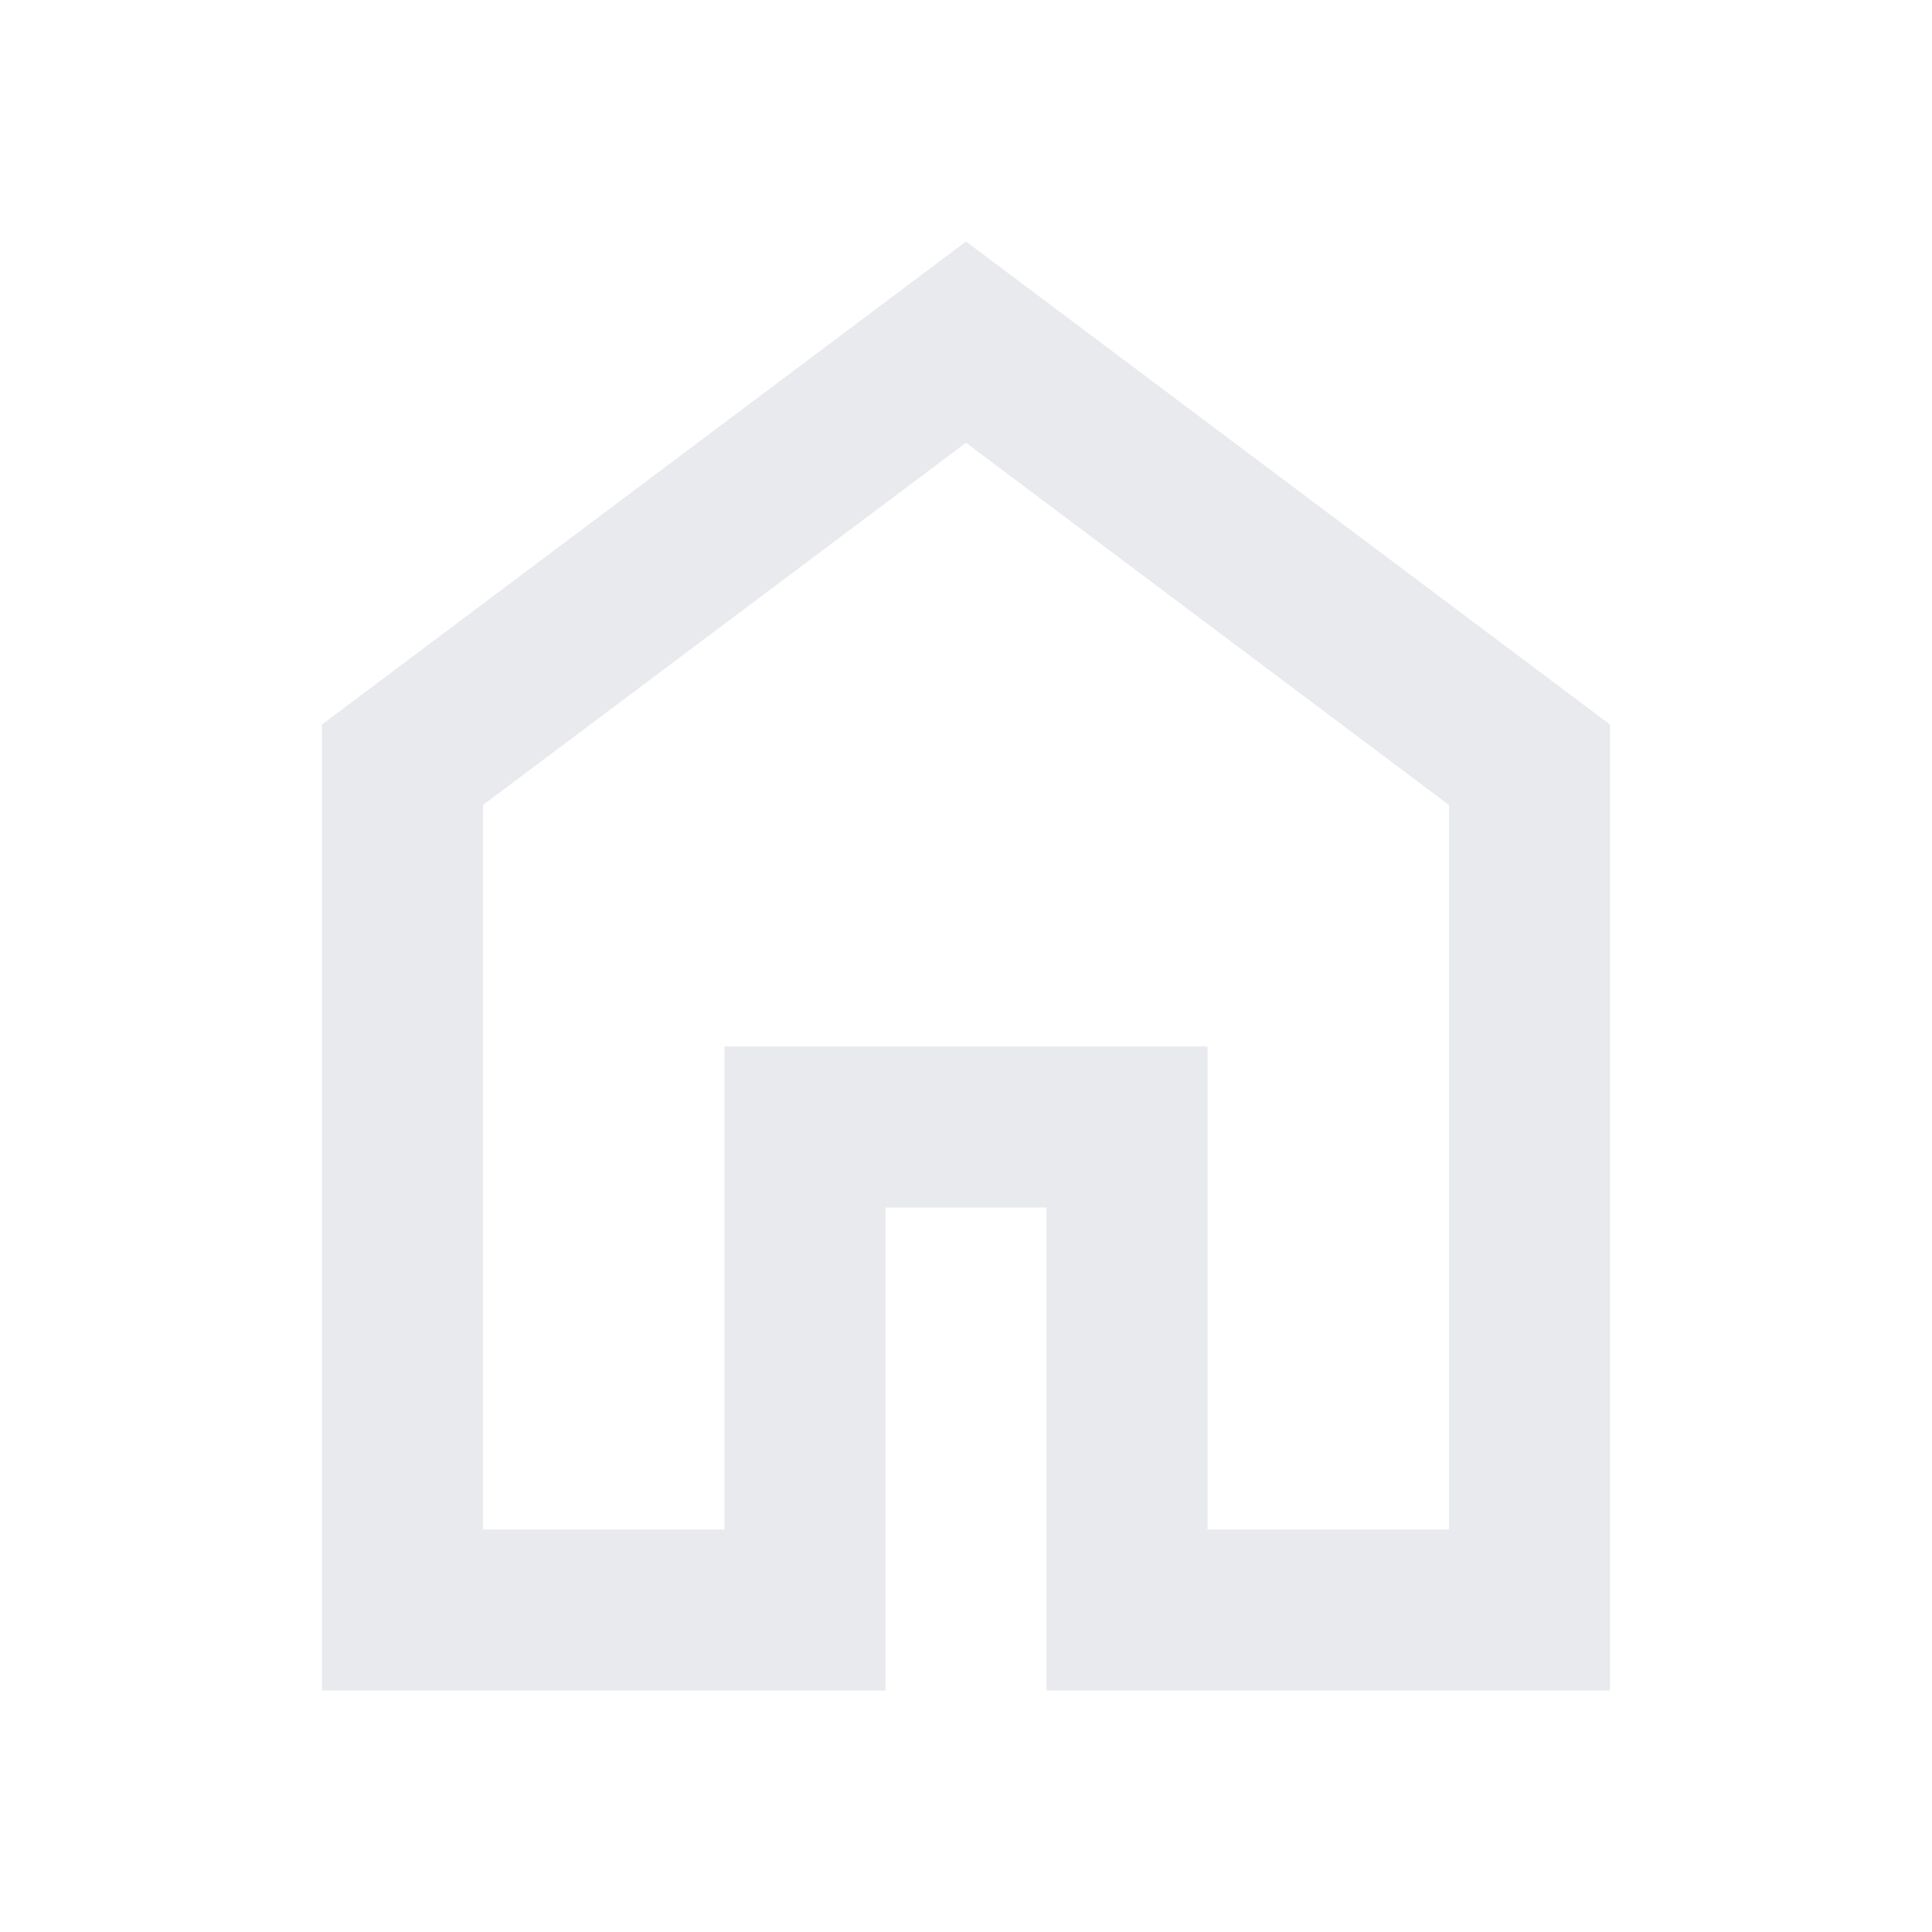
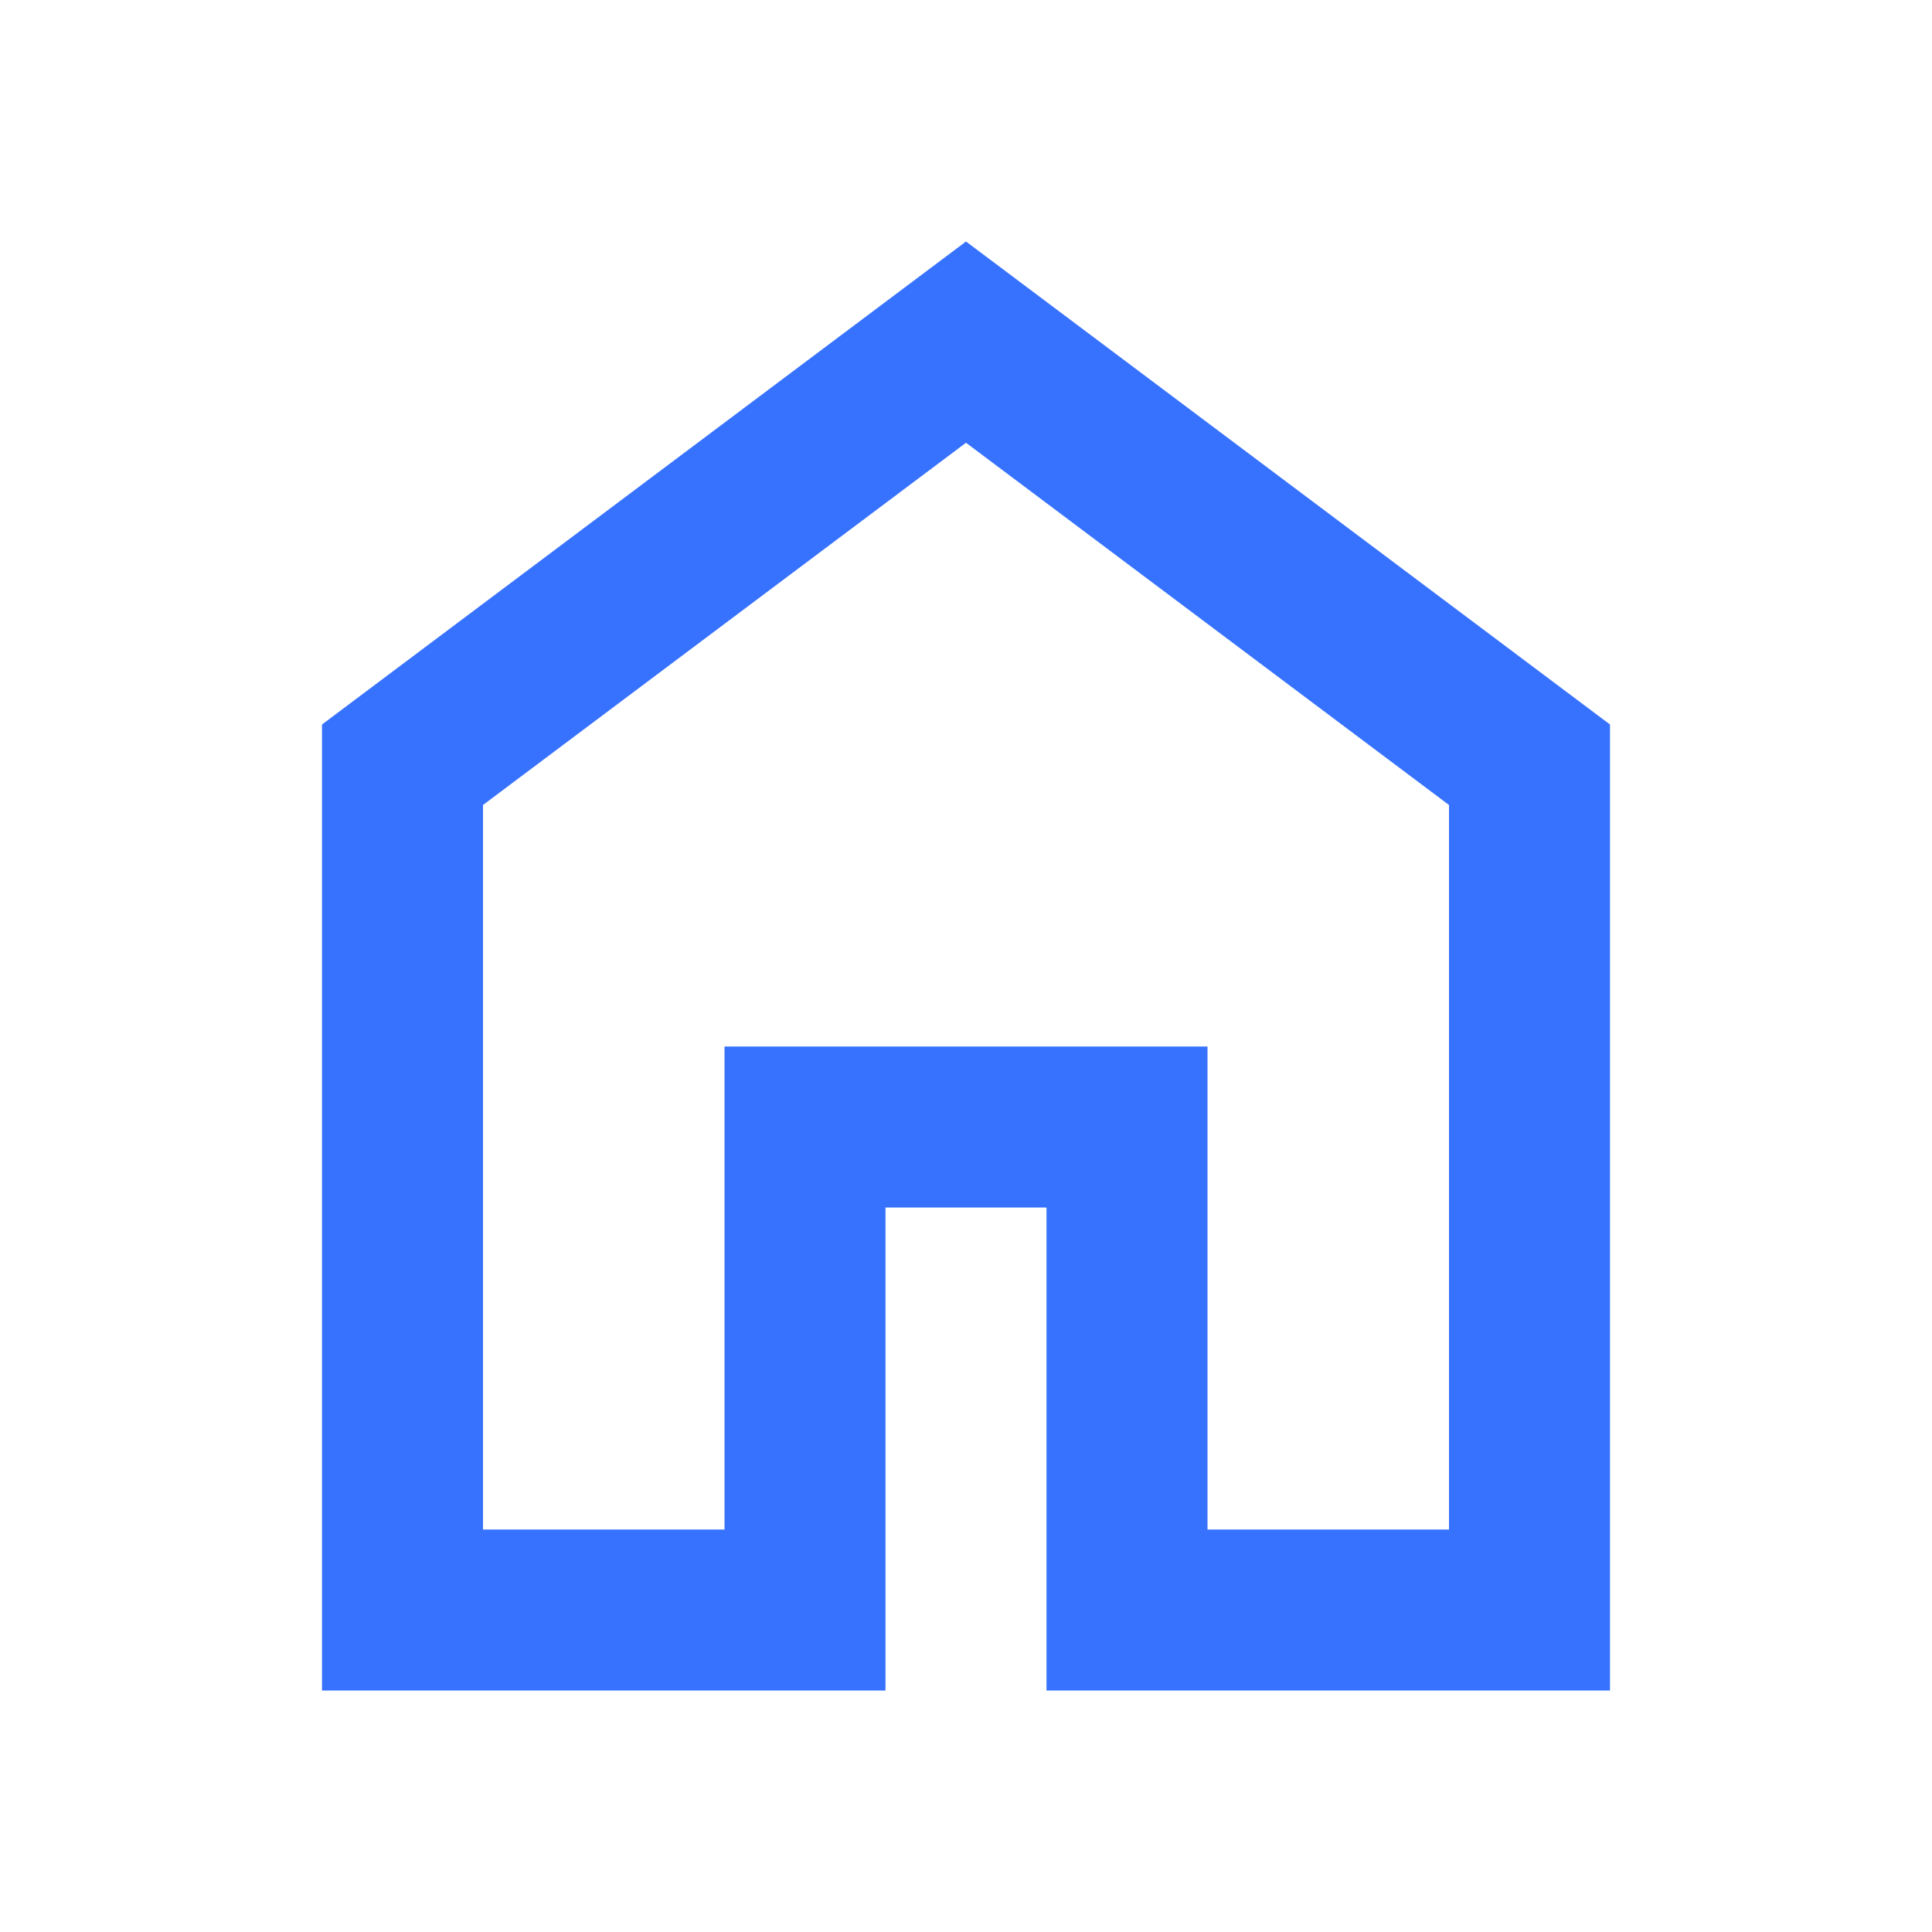
- <svg xmlns="http://www.w3.org/2000/svg" height="24px" viewBox="0 -960 960 960" width="24px" fill="#e8eaed">
+ <svg xmlns="http://www.w3.org/2000/svg" height="24px" viewBox="0 -960 960 960" width="24px" fill="#3772ff">
  <path d="M240-200h120v-240h240v240h120v-360L480-740 240-560v360Zm-80 80v-480l320-240 320 240v480H520v-240h-80v240H160Zm320-350Z" />
</svg>
